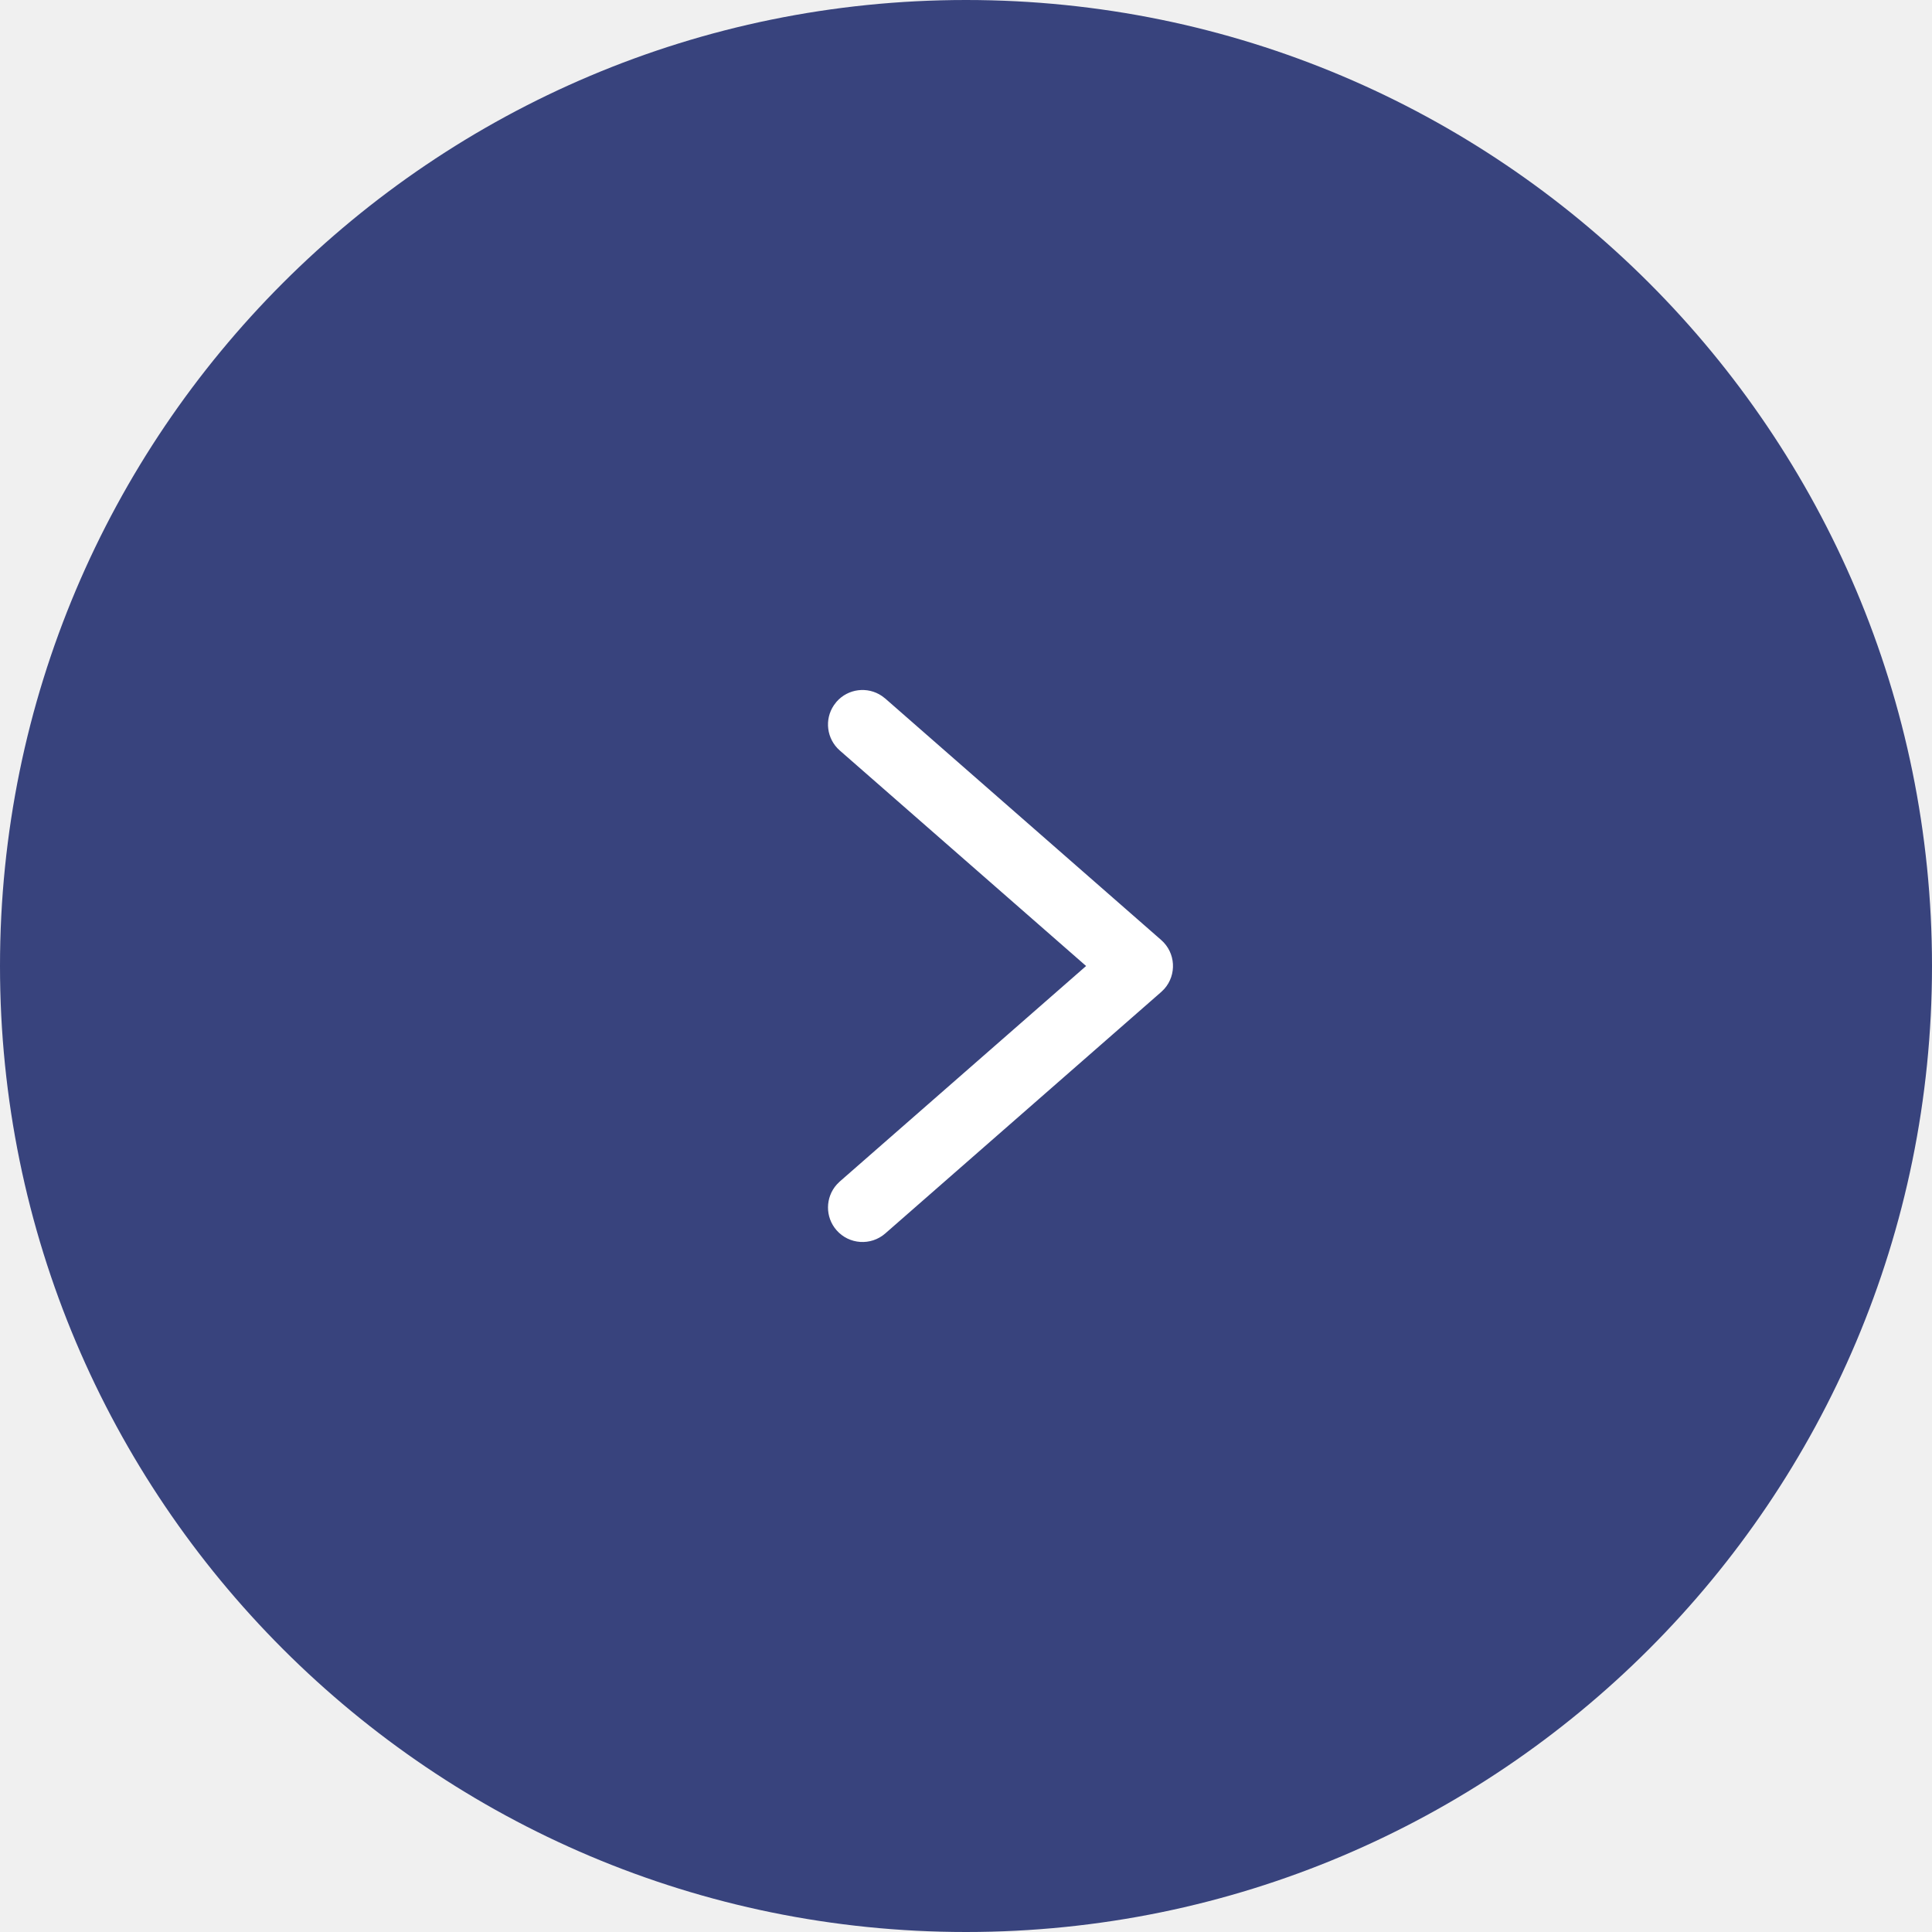
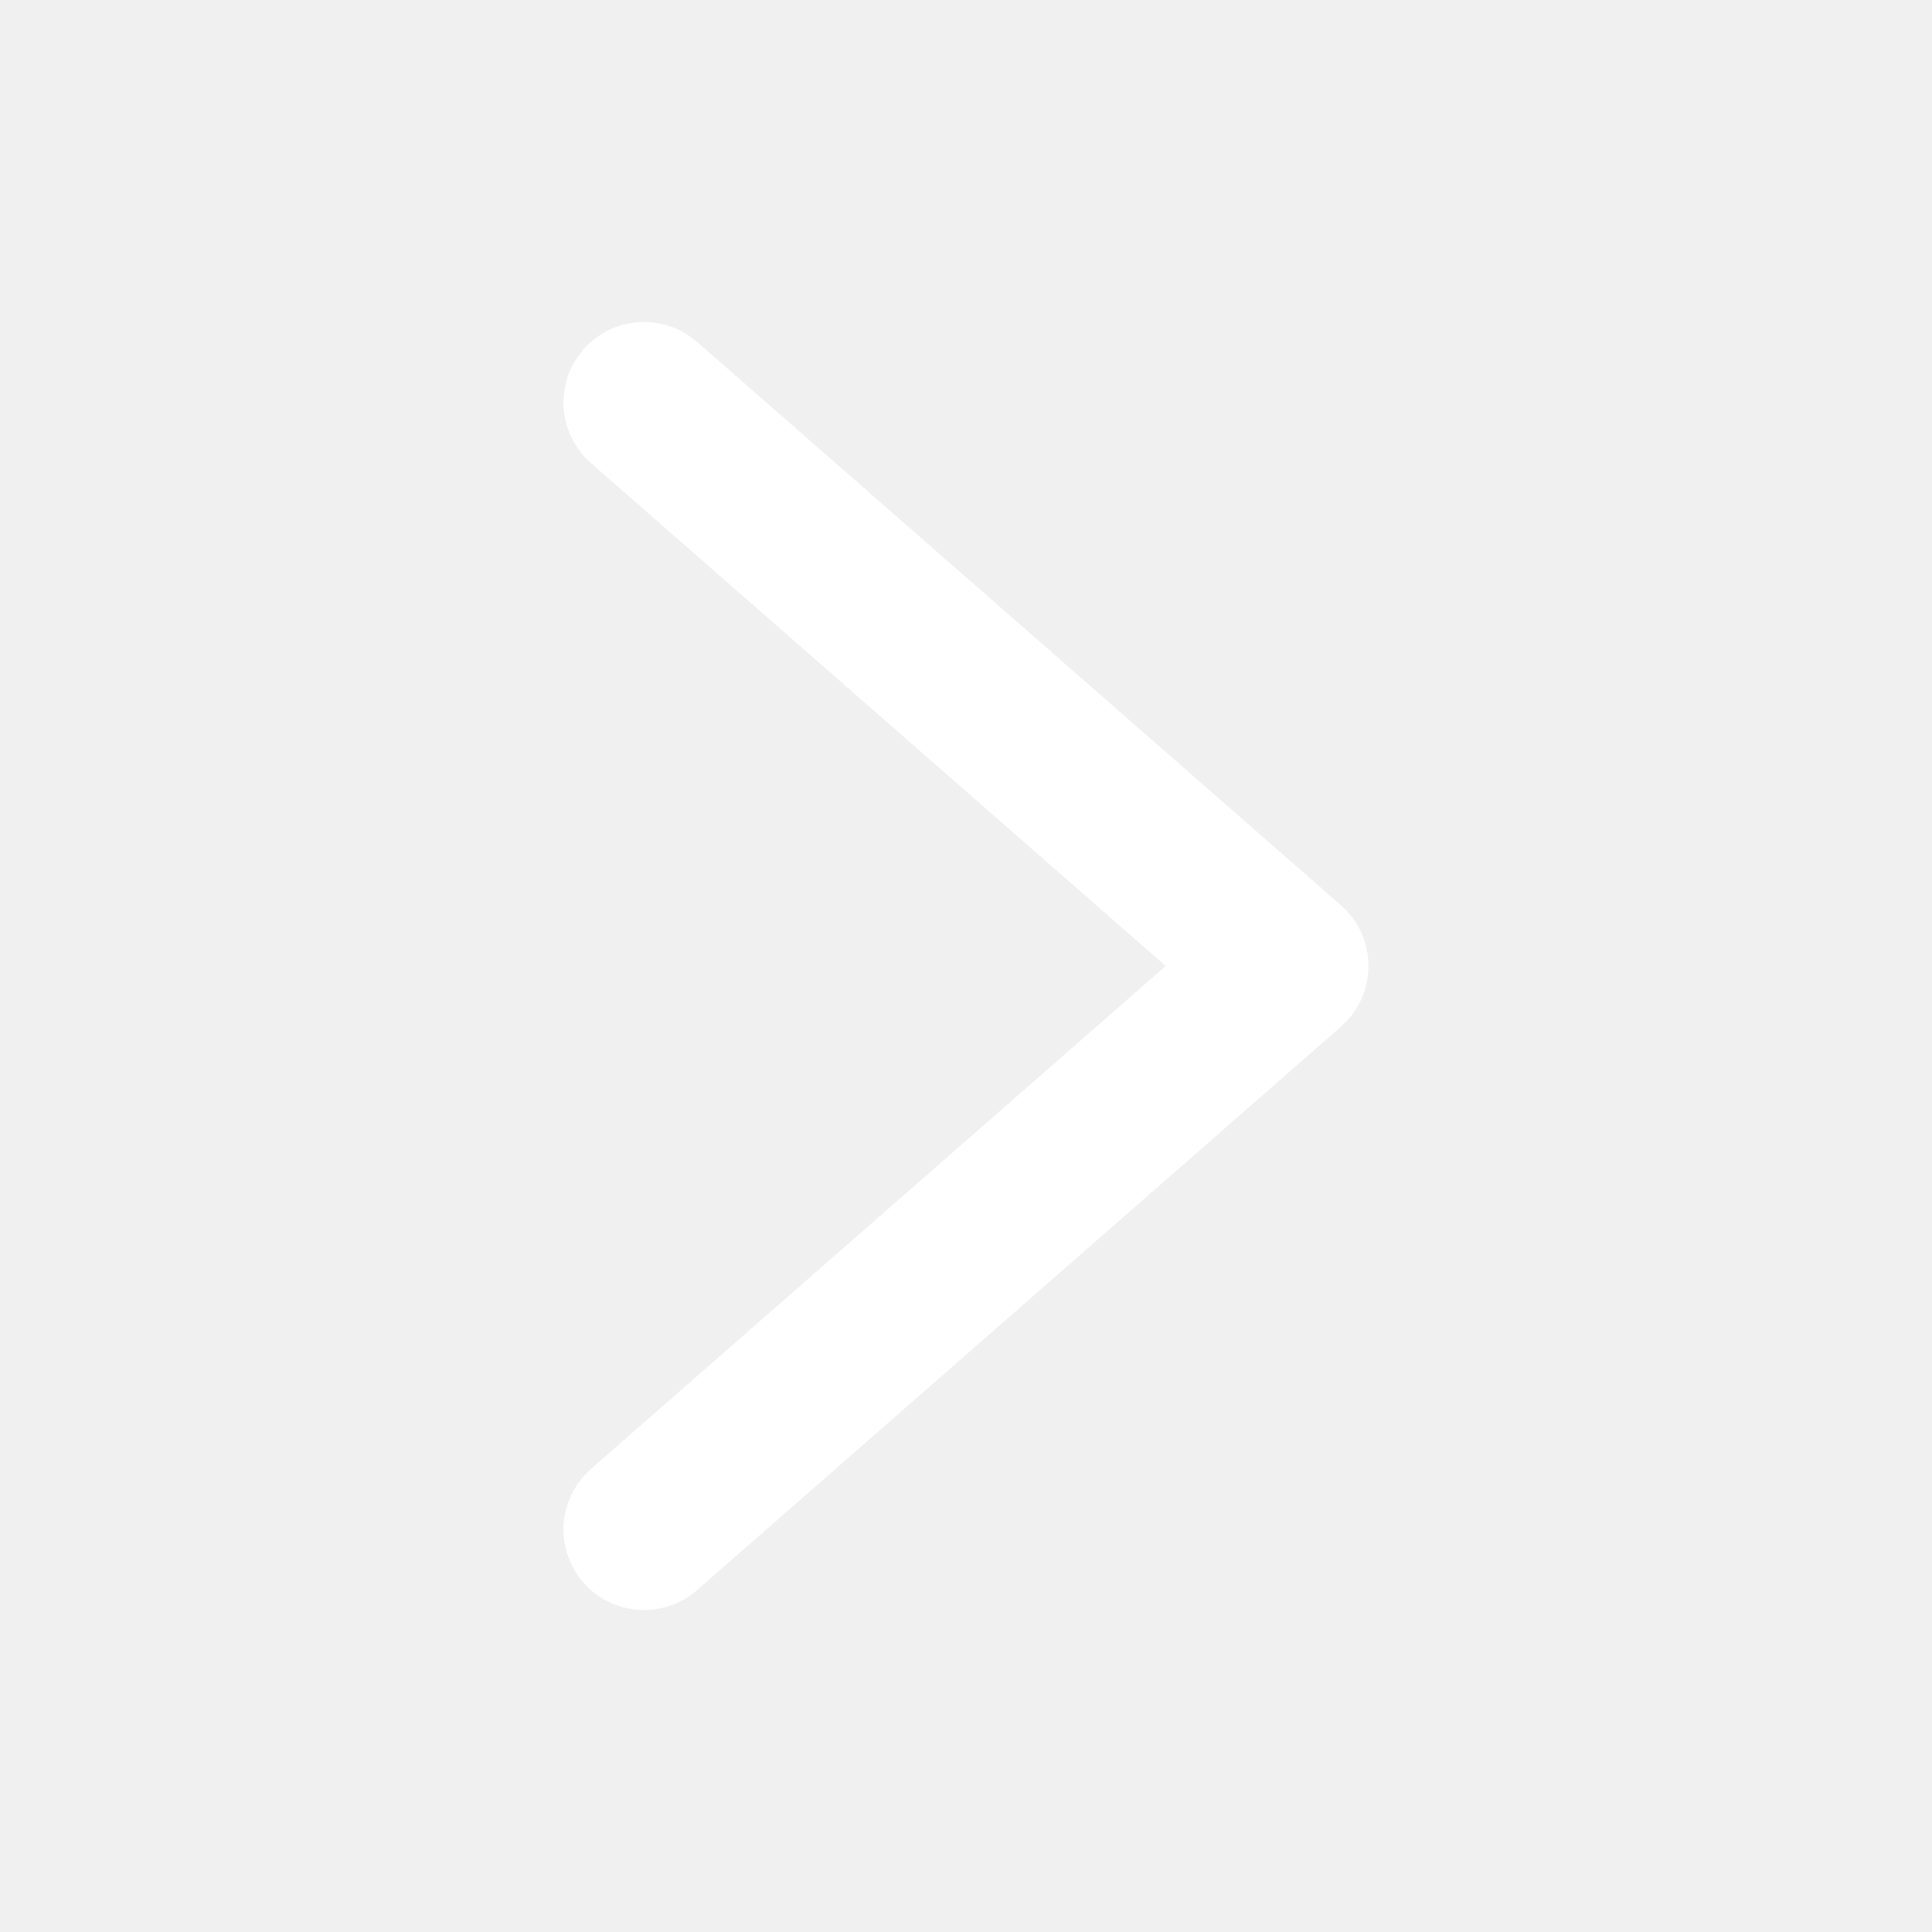
- <svg xmlns="http://www.w3.org/2000/svg" width="56" height="56" viewBox="0 0 56 56" fill="none">
-   <rect width="56" height="56" rx="28" fill="#0A1861" fill-opacity="0.8" />
-   <mask id="mask0_3_379" style="mask-type:luminance" maskUnits="userSpaceOnUse" x="24" y="20" width="10" height="16">
-     <path fill-rule="evenodd" clip-rule="evenodd" d="M24.247 20.341C24.583 19.958 25.147 19.892 25.559 20.171L25.659 20.247L33.658 27.247C34.081 27.617 34.111 28.255 33.749 28.663L33.658 28.753L25.659 35.753C25.243 36.116 24.611 36.074 24.247 35.658C23.912 35.275 23.922 34.707 24.252 34.336L24.341 34.247L31.481 28L24.341 21.753C23.958 21.417 23.892 20.853 24.171 20.441L24.247 20.341Z" fill="white" />
+ <svg xmlns="http://www.w3.org/2000/svg" width="24" height="24" viewBox="0 0 24 24" fill="none">
+   <mask id="mask0_196_9" style="mask-type:luminance" maskUnits="userSpaceOnUse" x="7" y="4" width="10" height="16">
+     <path fill-rule="evenodd" clip-rule="evenodd" d="M7.247 4.342C7.583 3.958 8.147 3.892 8.559 4.171L8.659 4.247L16.659 11.247C17.081 11.617 17.111 12.255 16.749 12.663L16.659 12.753L8.659 19.753C8.243 20.116 7.611 20.074 7.247 19.659C6.912 19.275 6.922 18.707 7.252 18.336L7.342 18.247L14.481 12L7.342 5.753C6.958 5.417 6.892 4.853 7.171 4.441L7.247 4.342Z" fill="white" />
  </mask>
-   <g mask="url(#mask0_3_379)">
-     <rect x="17" y="16" width="24" height="24" fill="white" />
+   <g mask="url(#mask0_196_9)">
+     <rect width="24" height="24" fill="white" />
  </g>
</svg>
